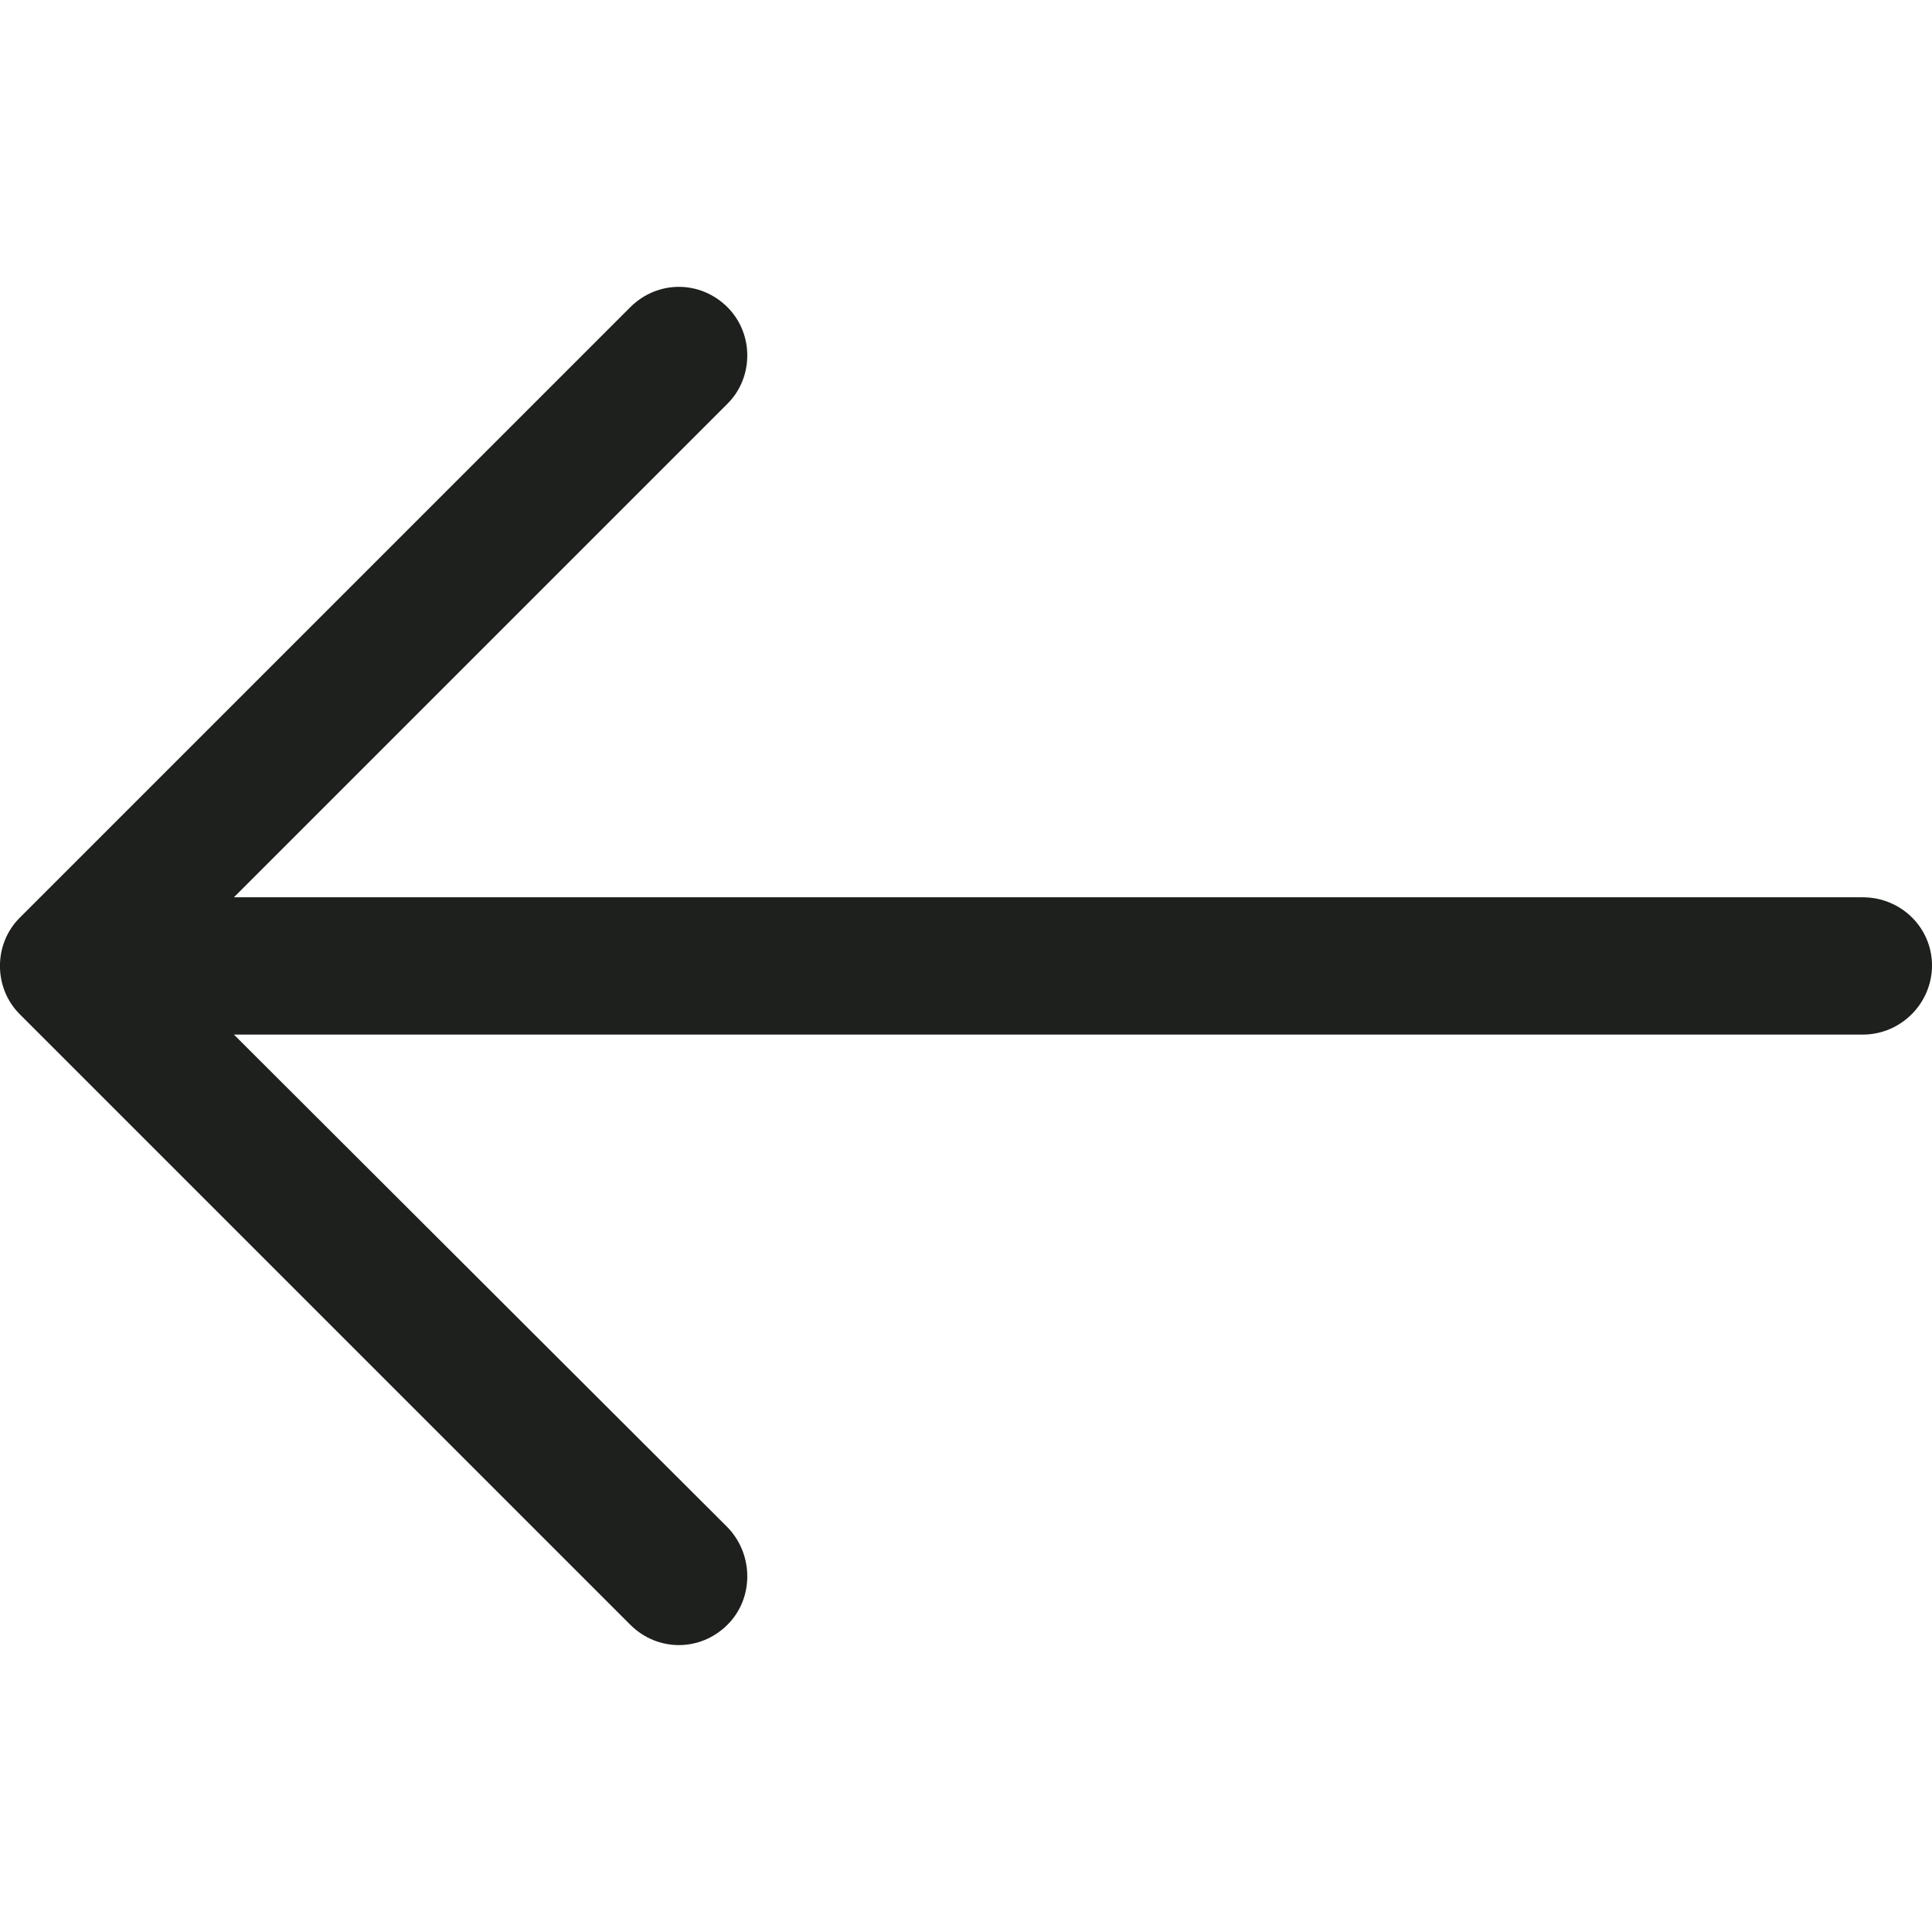
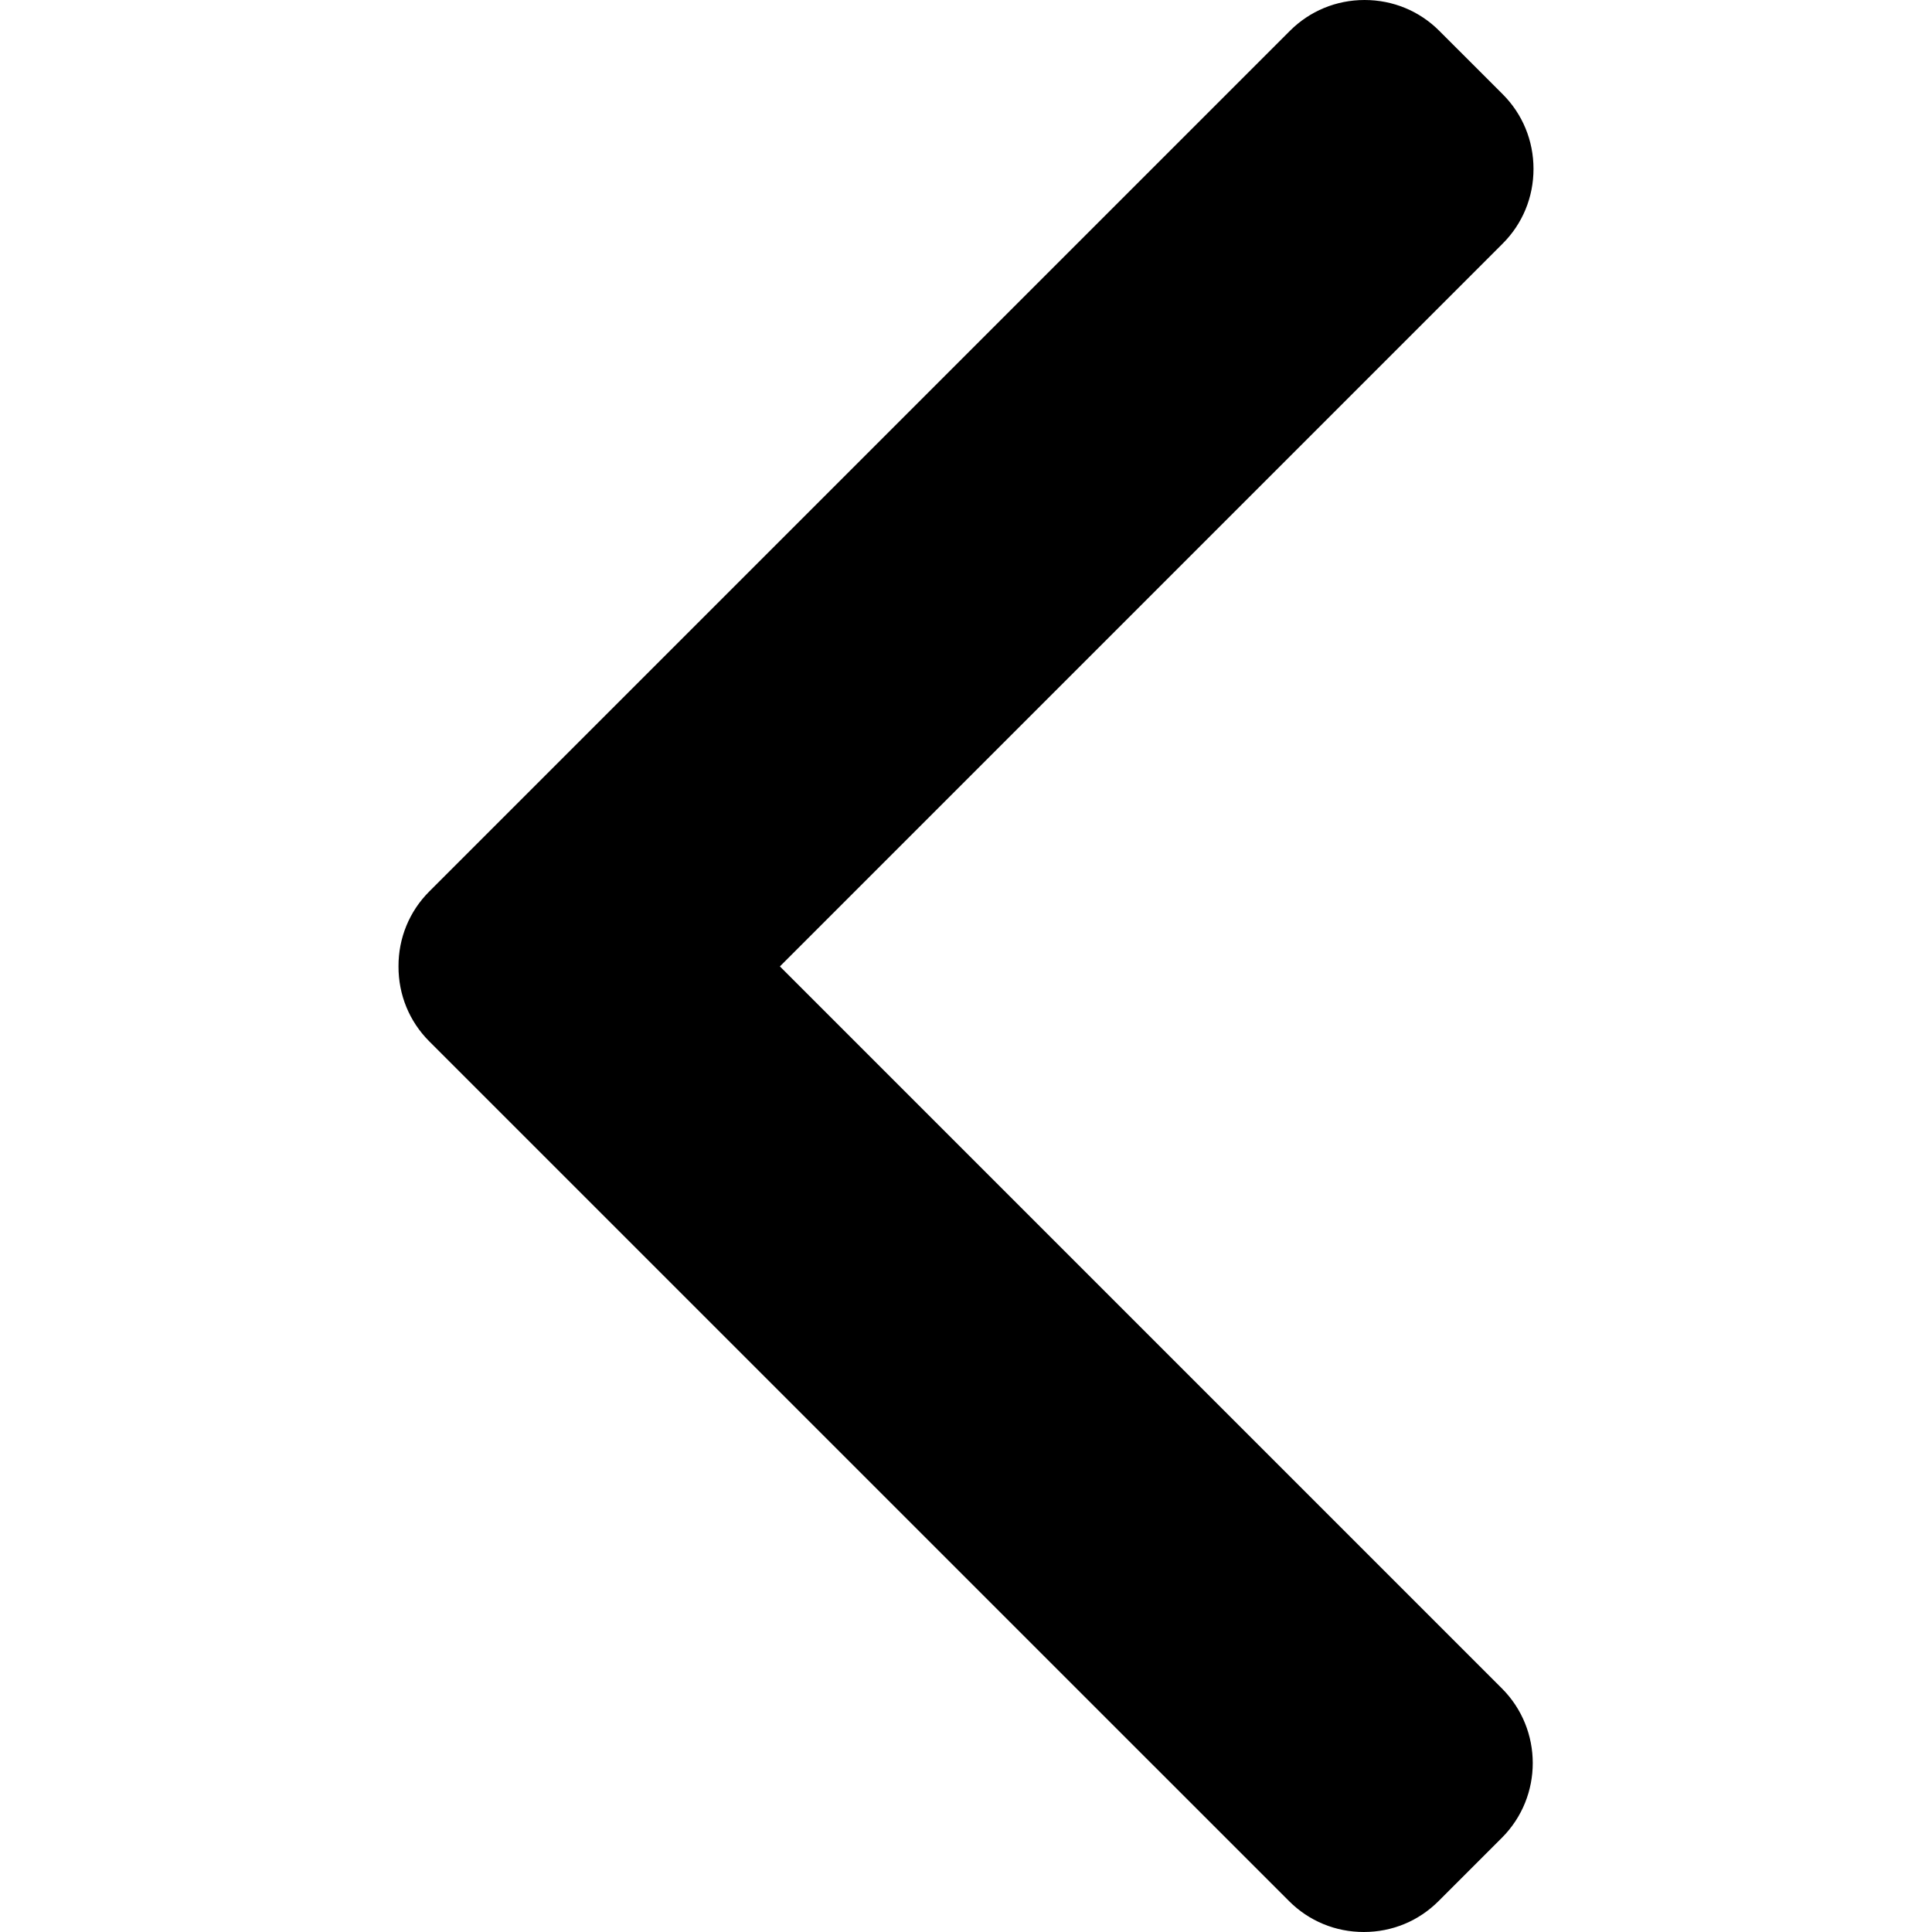
- <svg xmlns="http://www.w3.org/2000/svg" version="1.1" id="Capa_1" x="0px" y="0px" viewBox="0 0 31.494 31.494" style="enable-background:new 0 0 31.494 31.494;" xml:space="preserve">
-   <path style="fill:#1E201D;" d="M10.273,5.009c0.444-0.444,1.143-0.444,1.587,0c0.429,0.429,0.429,1.143,0,1.571l-8.047,8.047h26.554  c0.619,0,1.127,0.492,1.127,1.111c0,0.619-0.508,1.127-1.127,1.127H3.813l8.047,8.032c0.429,0.444,0.429,1.159,0,1.587  c-0.444,0.444-1.143,0.444-1.587,0l-9.952-9.952c-0.429-0.429-0.429-1.143,0-1.571L10.273,5.009z" />
+ <svg xmlns="http://www.w3.org/2000/svg" version="1.1" id="Layer_1" x="0px" y="0px" viewBox="0 0 492 492" style="enable-background:new 0 0 492 492;" xml:space="preserve">
+   <g>
+     <g>
+       <path d="M198.608,246.104L382.664,62.04c5.068-5.056,7.856-11.816,7.856-19.024c0-7.212-2.788-13.968-7.856-19.032l-16.128-16.12    C361.476,2.792,354.712,0,347.504,0s-13.964,2.792-19.028,7.864L109.328,227.008c-5.084,5.08-7.868,11.868-7.848,19.084    c-0.02,7.248,2.76,14.028,7.848,19.112l218.944,218.932c5.064,5.072,11.82,7.864,19.032,7.864c7.208,0,13.964-2.792,19.032-7.864    l16.124-16.12c10.492-10.492,10.492-27.572,0-38.06L198.608,246.104z" />
+     </g>
+   </g>
  <g>
</g>
  <g>
</g>
  <g>
</g>
  <g>
</g>
  <g>
</g>
  <g>
</g>
  <g>
</g>
  <g>
</g>
  <g>
</g>
  <g>
</g>
  <g>
</g>
  <g>
</g>
  <g>
</g>
  <g>
</g>
  <g>
</g>
</svg>
